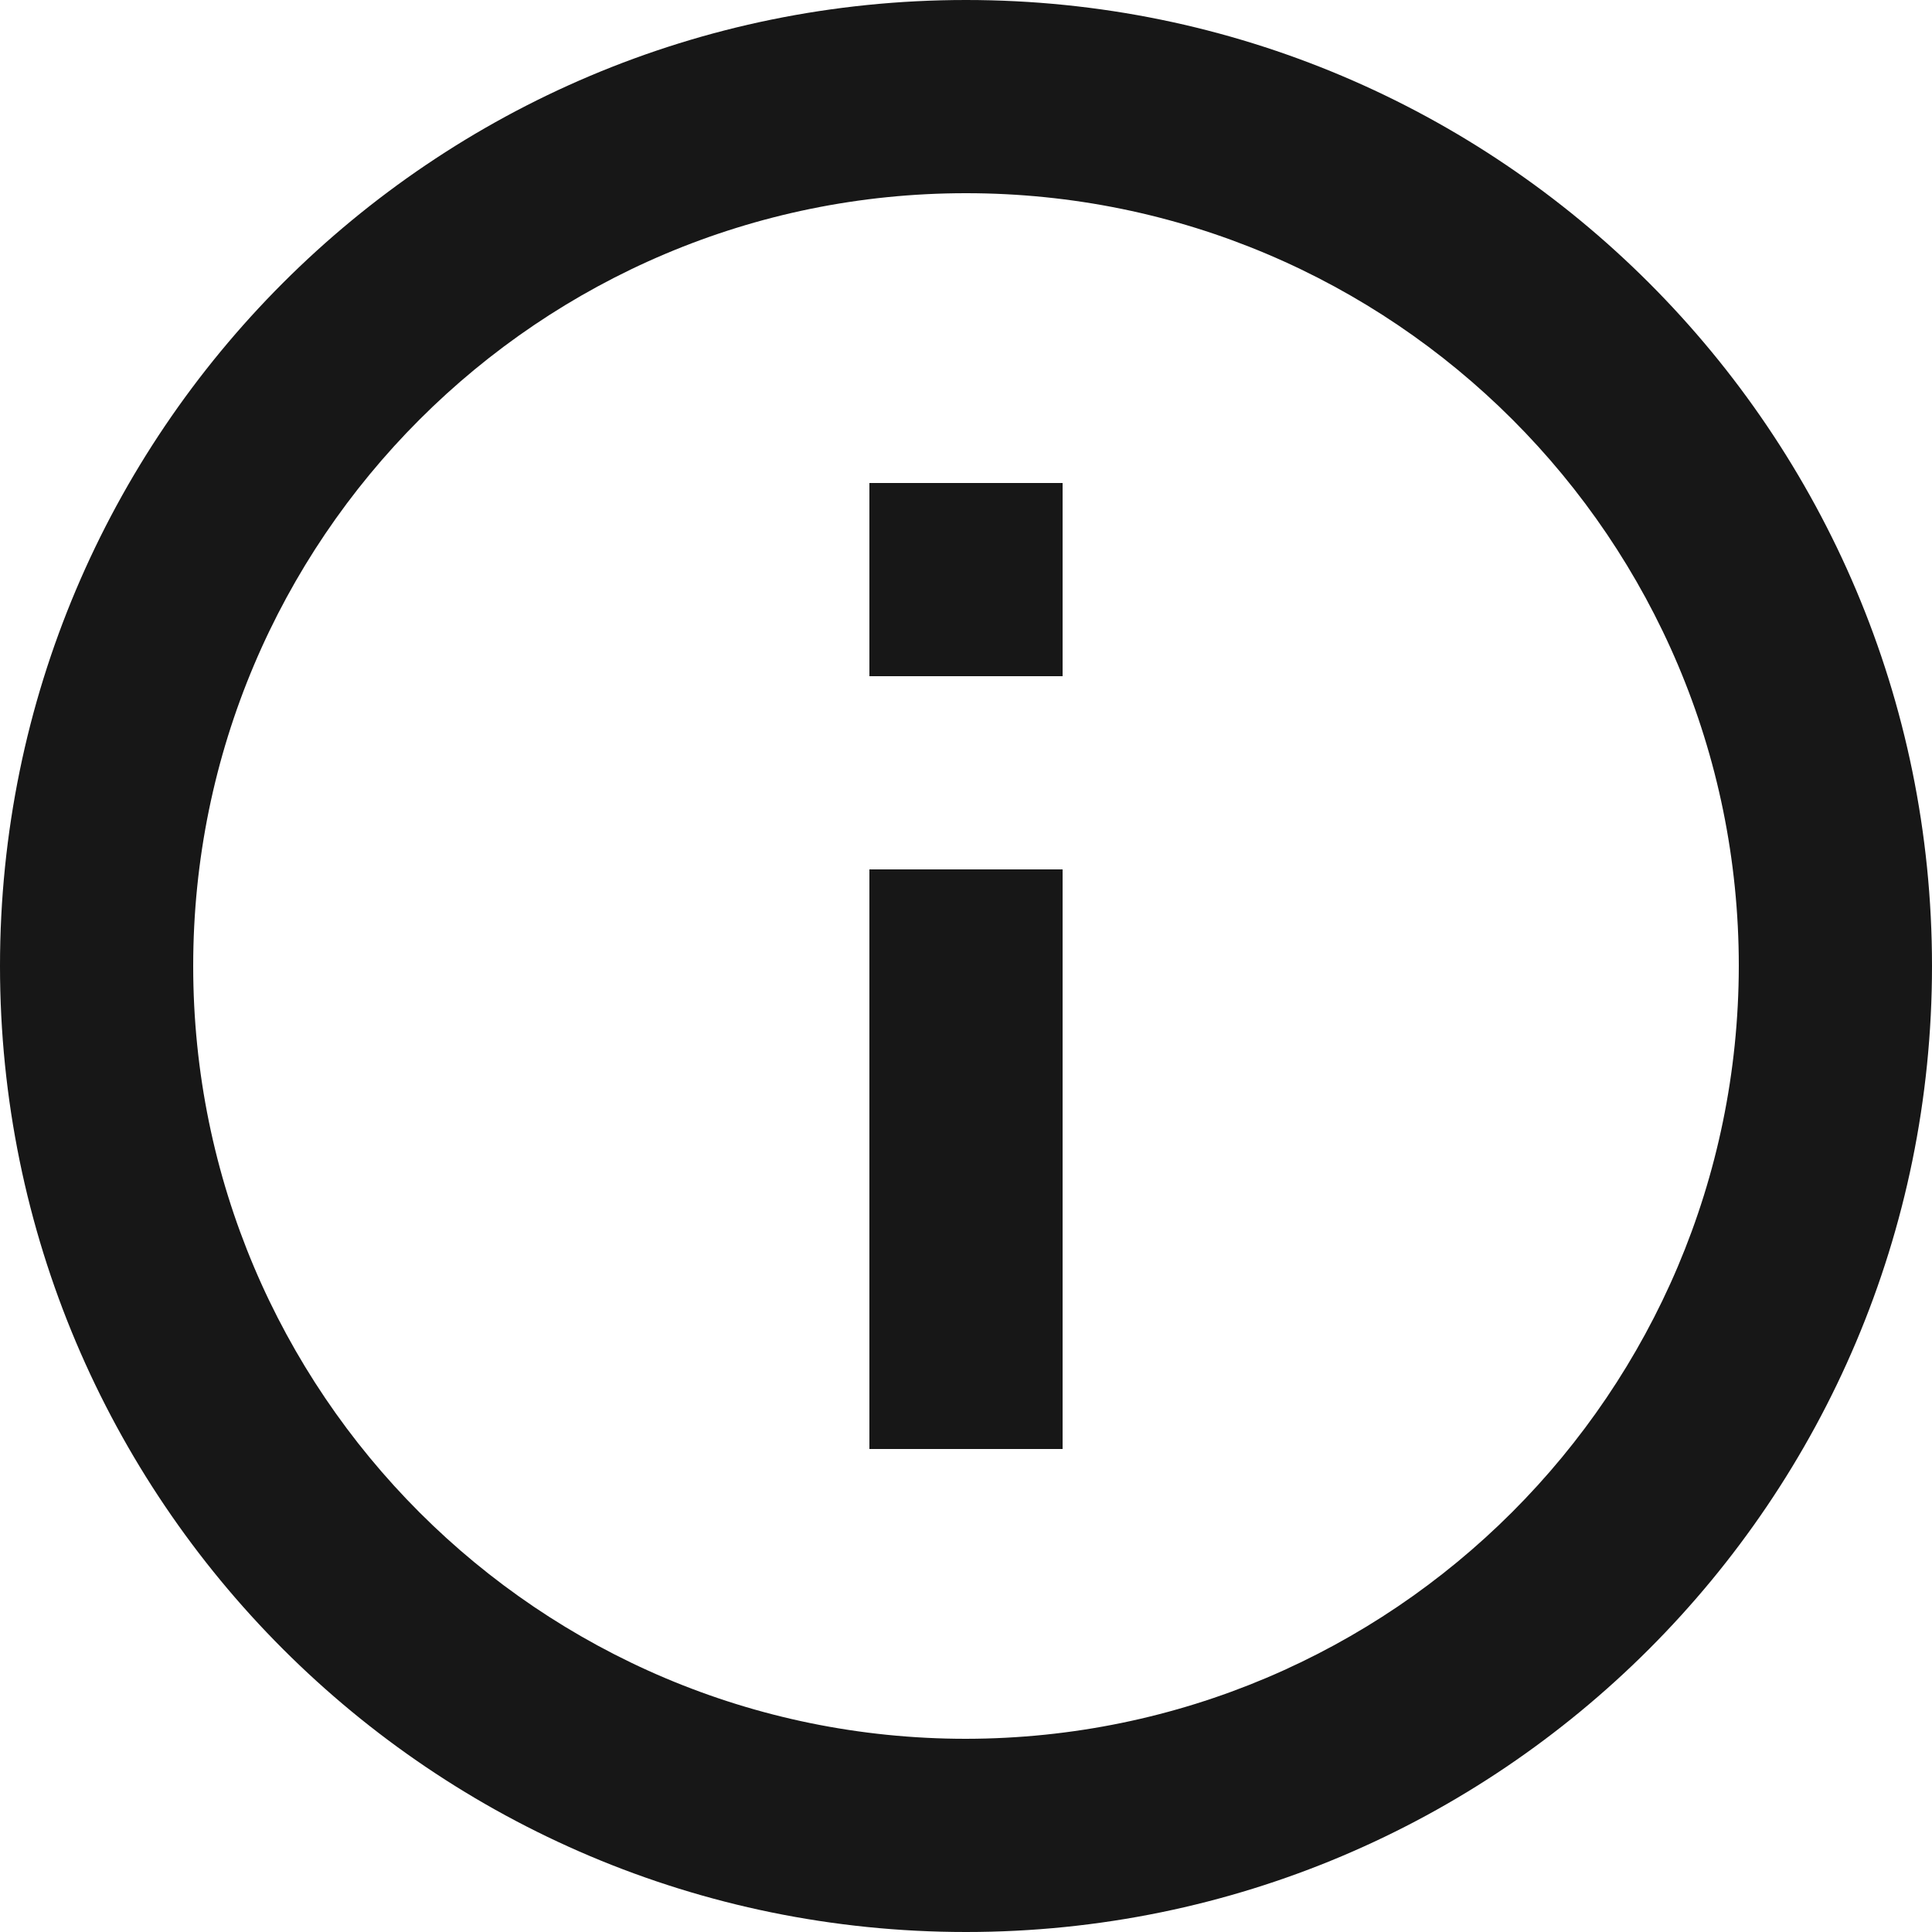
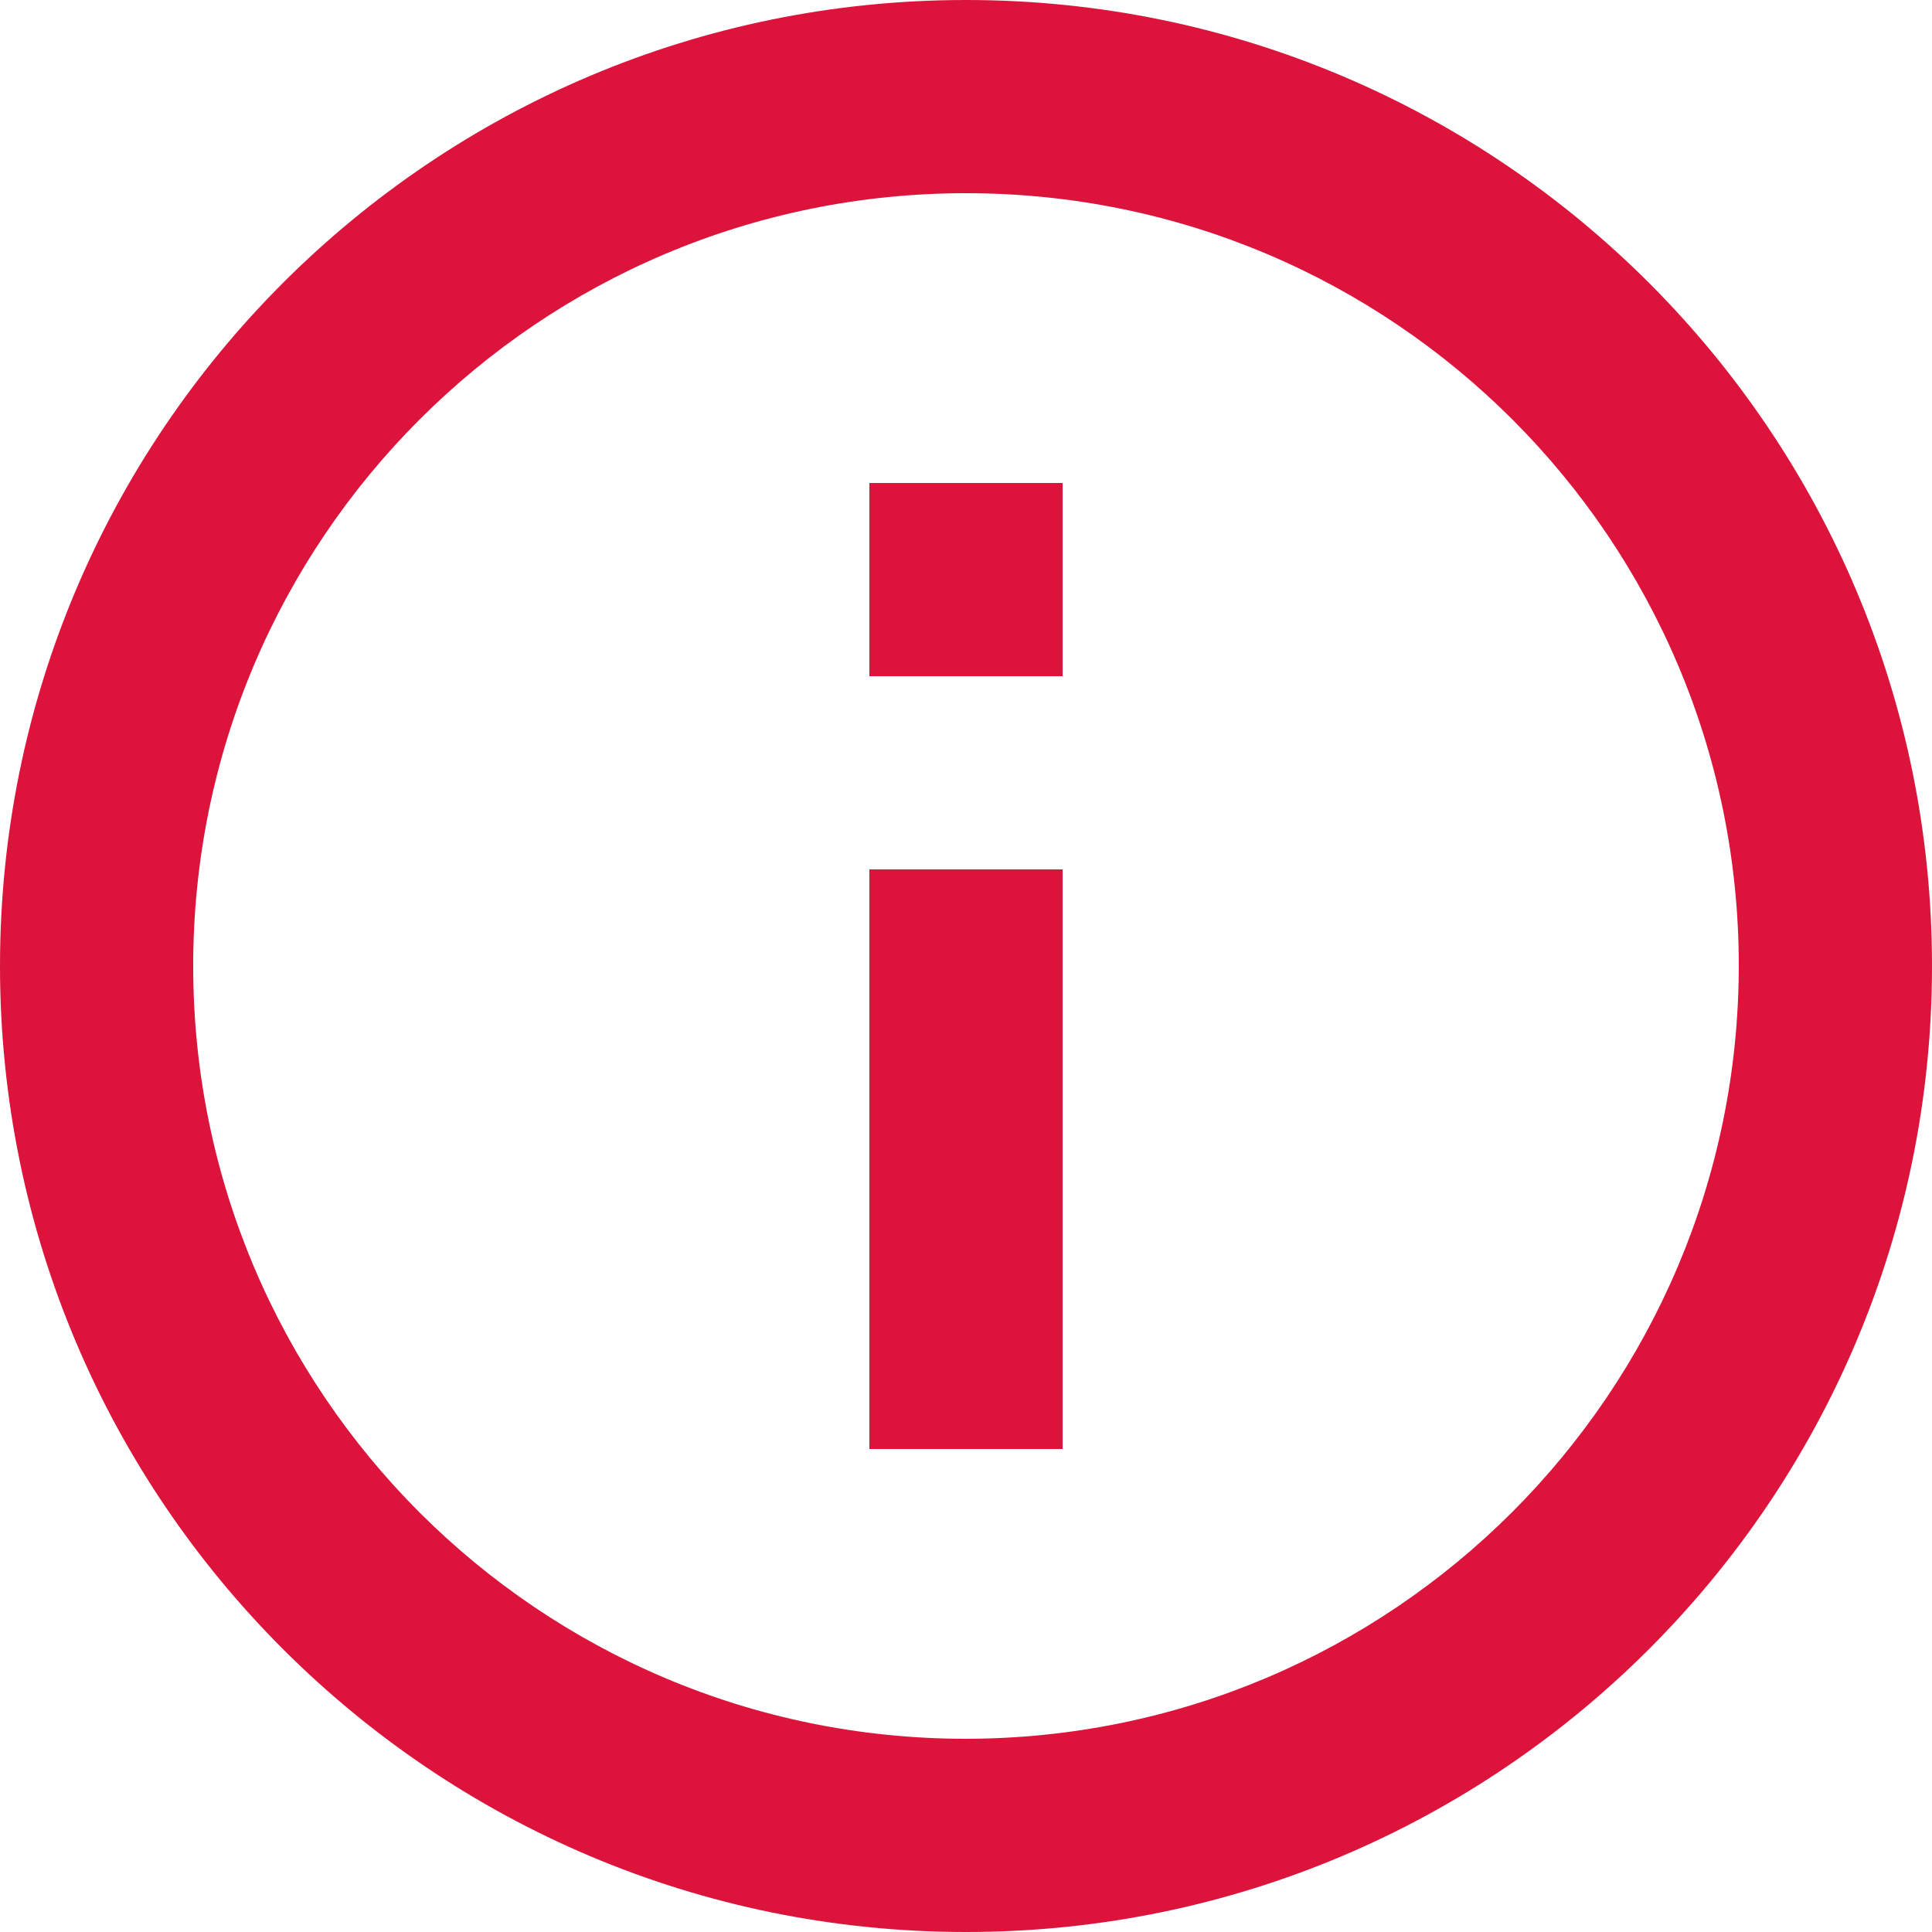
<svg xmlns="http://www.w3.org/2000/svg" width="18" height="18" viewBox="0 0 18 18">
-   <path id="Icon_material-info-outline" data-name="Icon material-info-outline" d="M11.1,16.5h1.8V11.1H11.1ZM12,3a9,9,0,1,0,9,9A9,9,0,0,0,12,3Zm0,16.2A7.2,7.2,0,1,1,19.2,12,7.21,7.21,0,0,1,12,19.2Zm-.9-9.9h1.8V7.5H11.1Z" transform="translate(-3 -3)" fill="#171717" />
+   <path id="Icon_material-info-outline" data-name="Icon material-info-outline" d="M11.1,16.5h1.8V11.1H11.1ZM12,3a9,9,0,1,0,9,9A9,9,0,0,0,12,3Zm0,16.2A7.2,7.2,0,1,1,19.2,12,7.21,7.21,0,0,1,12,19.2Zm-.9-9.9h1.8V7.5H11.1Z" transform="translate(-3 -3)" fill="crimson" />
</svg>
